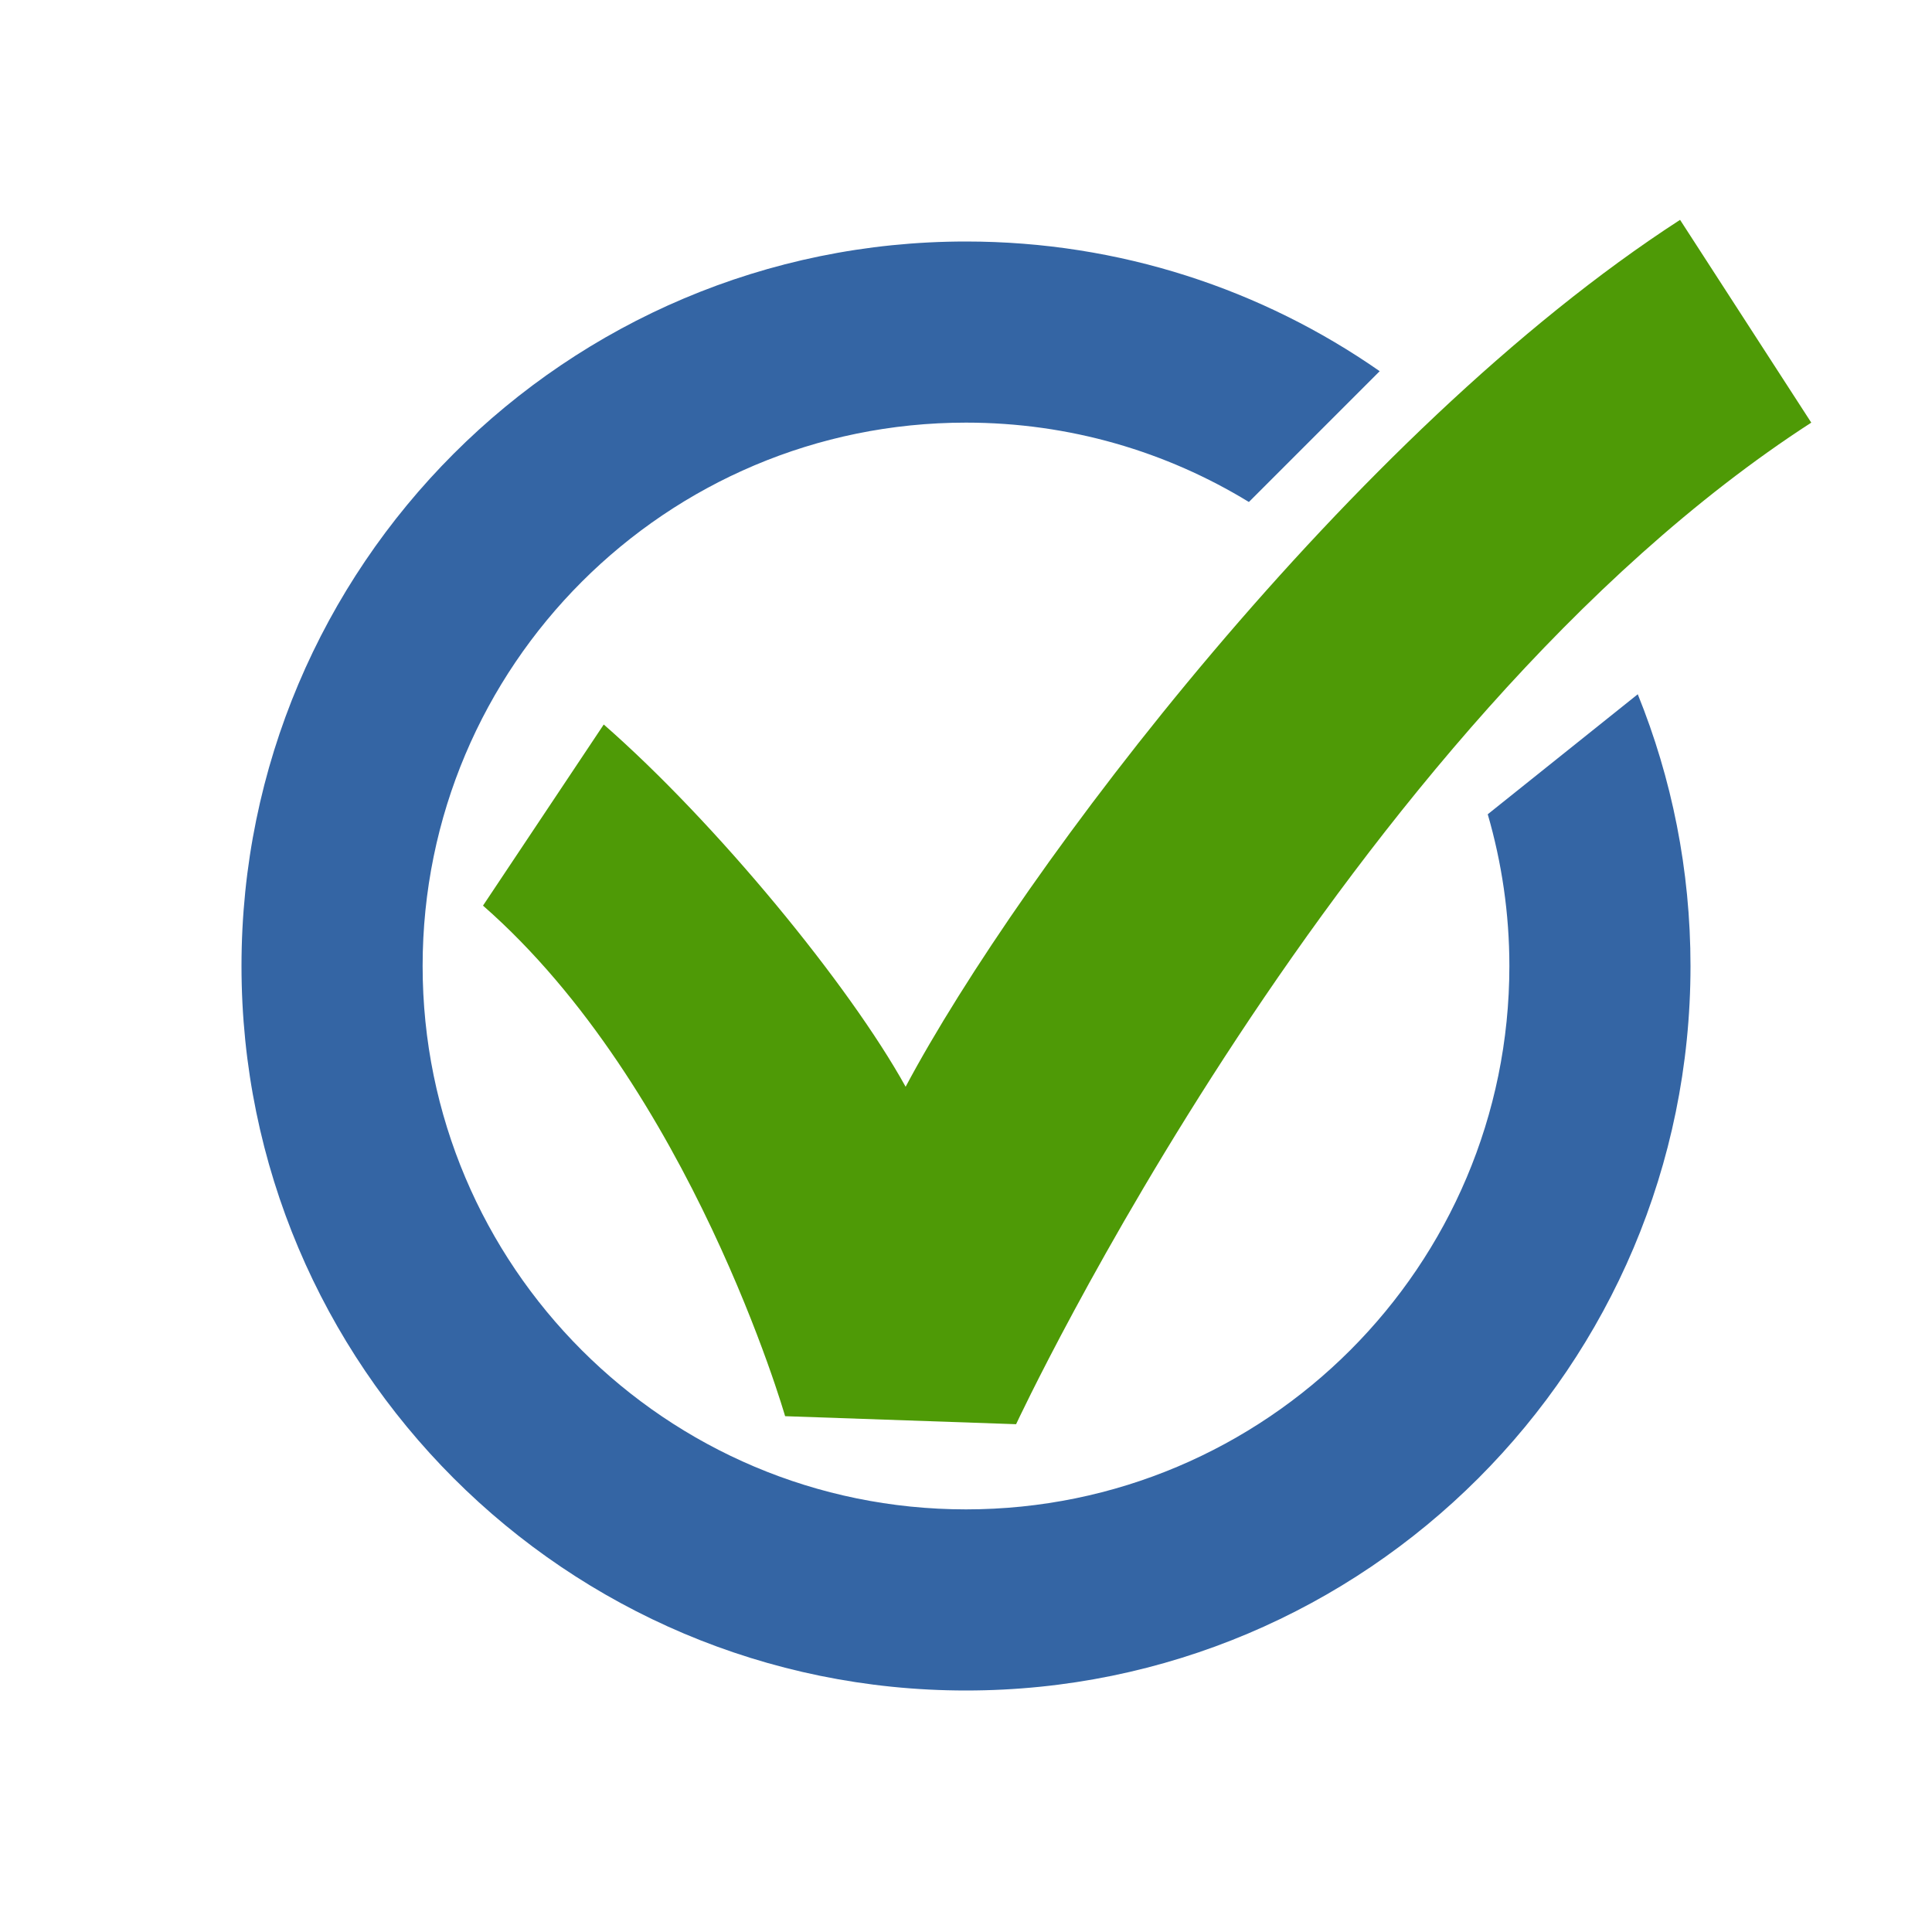
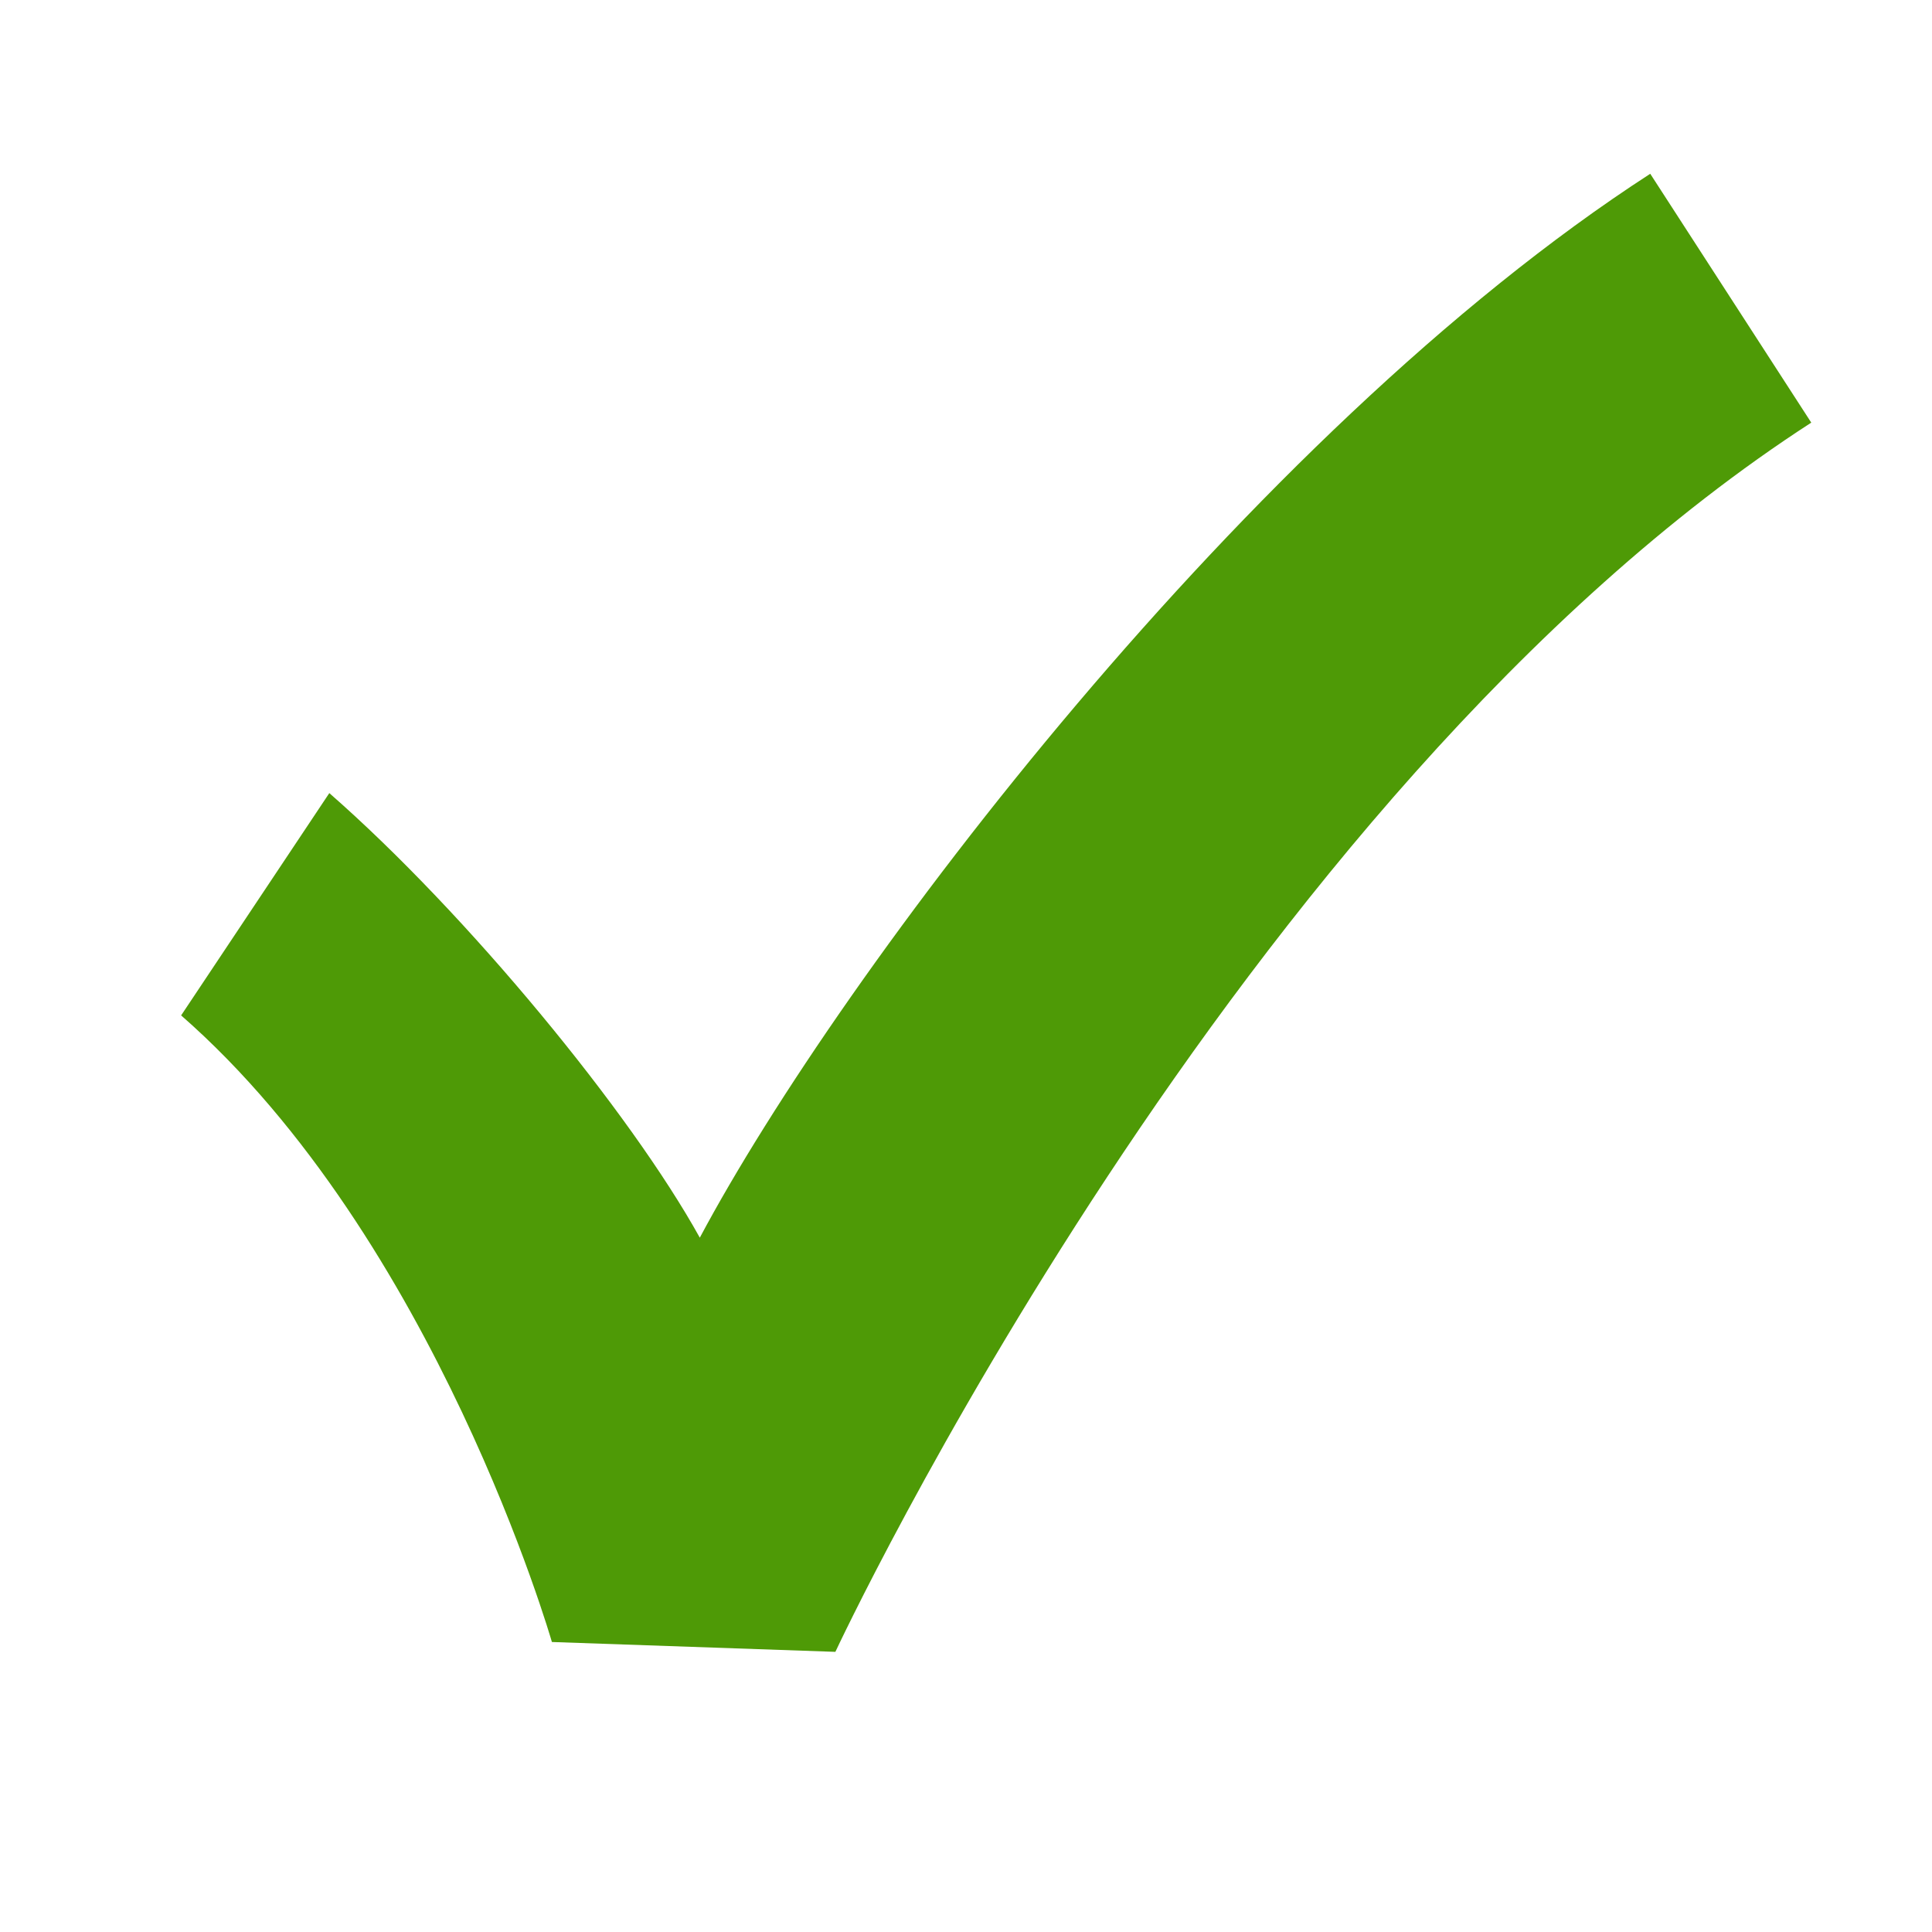
<svg xmlns="http://www.w3.org/2000/svg" width="128" height="128" viewBox="0 0 128 128" version="1.1" id="svg138">
-   <defs id="defs135" />
+   <defs id="defs135">
+     <filter style="color-interpolation-filters:sRGB;" id="filter1445" x="-0.082" y="-0.09" width="1.194" height="1.229">
+       <feFlood flood-opacity="0.522" flood-color="rgb(0,0,0)" result="flood" id="feFlood1435" />
+       <feComposite in="flood" in2="SourceGraphic" operator="in" result="composite1" id="feComposite1437" />
+       <feGaussianBlur in="composite1" stdDeviation="3" result="blur" id="feGaussianBlur1439" />
+       <feOffset dx="2.648" dy="3.894" result="offset" id="feOffset1441" />
+       <feComposite in="SourceGraphic" in2="offset" operator="over" result="composite2" id="feComposite1443" />
+     </filter>
+     <filter style="color-interpolation-filters:sRGB;" id="filter1469" x="-0.082" y="-0.09" width="1.286" height="1.323">
+       <feFlood flood-opacity="0.522" flood-color="rgb(0,0,0)" result="flood" id="feFlood1459" />
+       <feComposite in="flood" in2="SourceGraphic" operator="in" result="composite1" id="feComposite1461" />
+       <feGaussianBlur in="composite1" stdDeviation="3" result="blur" id="feGaussianBlur1463" />
+       <feOffset dx="10.748" dy="11.371" result="offset" id="feOffset1465" />
+       <feComposite in="SourceGraphic" in2="offset" operator="over" result="composite2" id="feComposite1467" />
+     </filter>
+     <filter style="color-interpolation-filters:sRGB;" id="filter1529" x="-0.082" y="-0.09" width="1.286" height="1.323">
+       <feFlood flood-opacity="0.522" flood-color="rgb(123,123,123)" result="flood" id="feFlood1519" />
+       <feComposite in="flood" in2="SourceGraphic" operator="in" result="composite1" id="feComposite1521" />
+       <feGaussianBlur in="composite1" stdDeviation="3" result="blur" id="feGaussianBlur1523" />
+       <feOffset dx="10.748" dy="11.371" result="offset" id="feOffset1525" />
+       <feComposite in="SourceGraphic" in2="offset" operator="over" result="composite2" id="feComposite1527" />
+     </filter>
+     <filter style="color-interpolation-filters:sRGB;" id="filter1589" x="-0.085" y="-0.094" width="1.292" height="1.33">
+       <feFlood flood-opacity="0.522" flood-color="rgb(123,123,123)" result="flood" id="feFlood1579" />
+       <feComposite in="flood" in2="SourceGraphic" operator="in" result="composite1" id="feComposite1581" />
+       <feGaussianBlur in="composite1" stdDeviation="3.115" result="blur" id="feGaussianBlur1583" />
+       <feOffset dx="10.748" dy="11.371" result="offset" id="feOffset1585" />
+       <feComposite in="SourceGraphic" in2="offset" operator="over" result="composite2" id="feComposite1587" />
+     </filter>
+   </defs>
  <g id="layer3" style="display:inline">
-     <path style="fill:#4e9a06;fill-opacity:1;stroke:none;stroke-width:16;stroke-linecap:square;stroke-linejoin:round" d="M 111.309,14.566 C 89.581,28.625 67.625,57.685 60,72 56.269,65.257 47.455,54.523 40,48 l -8,12 c 13.755,12.035 20.016,33.826 20.016,33.826 l 15.303,0.531 c 0,0 21.545,-46.21 52.682,-66.357 z" id="path365" />
-     <path style="fill:#3465a4;fill-opacity:1;stroke:none;stroke-width:12;stroke-linecap:square;stroke-linejoin:round" d="m 64,16 c -26.51,0 -48,21.49 -48,48 0,26.51 21.49,48 48,48 26.51,0 48,-21.49 48,-48 0,-6.368 -1.243,-12.444 -3.494,-18.004 l -9.939,7.951 C 99.493,57.139 100,60.509 100,64 100,83.882 83.882,100 64,100 44.118,100 28,83.882 28,64 28,44.118 44.118,28 64,28 c 6.866,0 13.283,1.922 18.742,5.258 l 8.666,-8.666 C 83.637,19.177 74.19,16 64,16 Z" id="path397" />
+     <path style="fill:#4e9a06;fill-opacity:1;stroke:none;stroke-width:19.636;stroke-linecap:square;stroke-linejoin:round" d="M 109.333,11.513 C 82.668,28.767 55.721,64.432 46.364,82 41.784,73.725 30.967,60.551 21.818,52.545 L 12,67.273 C 28.881,82.043 36.565,108.787 36.565,108.787 l 18.781,0.652 c 0,0 26.441,-56.712 64.655,-81.439 z" id="path365" />
+   </g>
+   <g id="layer2" style="display:none">
+     <path style="display:inline;fill:#3465a4;fill-opacity:1;stroke:none;stroke-width:12;stroke-linecap:square;stroke-linejoin:round" d="m 64,16 c -26.51,0 -48,21.49 -48,48 0,26.51 21.49,48 48,48 26.51,0 48,-21.49 48,-48 0,-6.368 -1.243,-12.444 -3.494,-18.004 l -9.939,7.951 C 99.493,57.139 100,60.509 100,64 100,83.882 83.882,100 64,100 44.118,100 28,83.882 28,64 28,44.118 44.118,28 64,28 c 6.866,0 13.283,1.922 18.742,5.258 l 8.666,-8.666 C 83.637,19.177 74.19,16 64,16 Z" id="path397" />
  </g>
  <g id="layer1" />
</svg>
